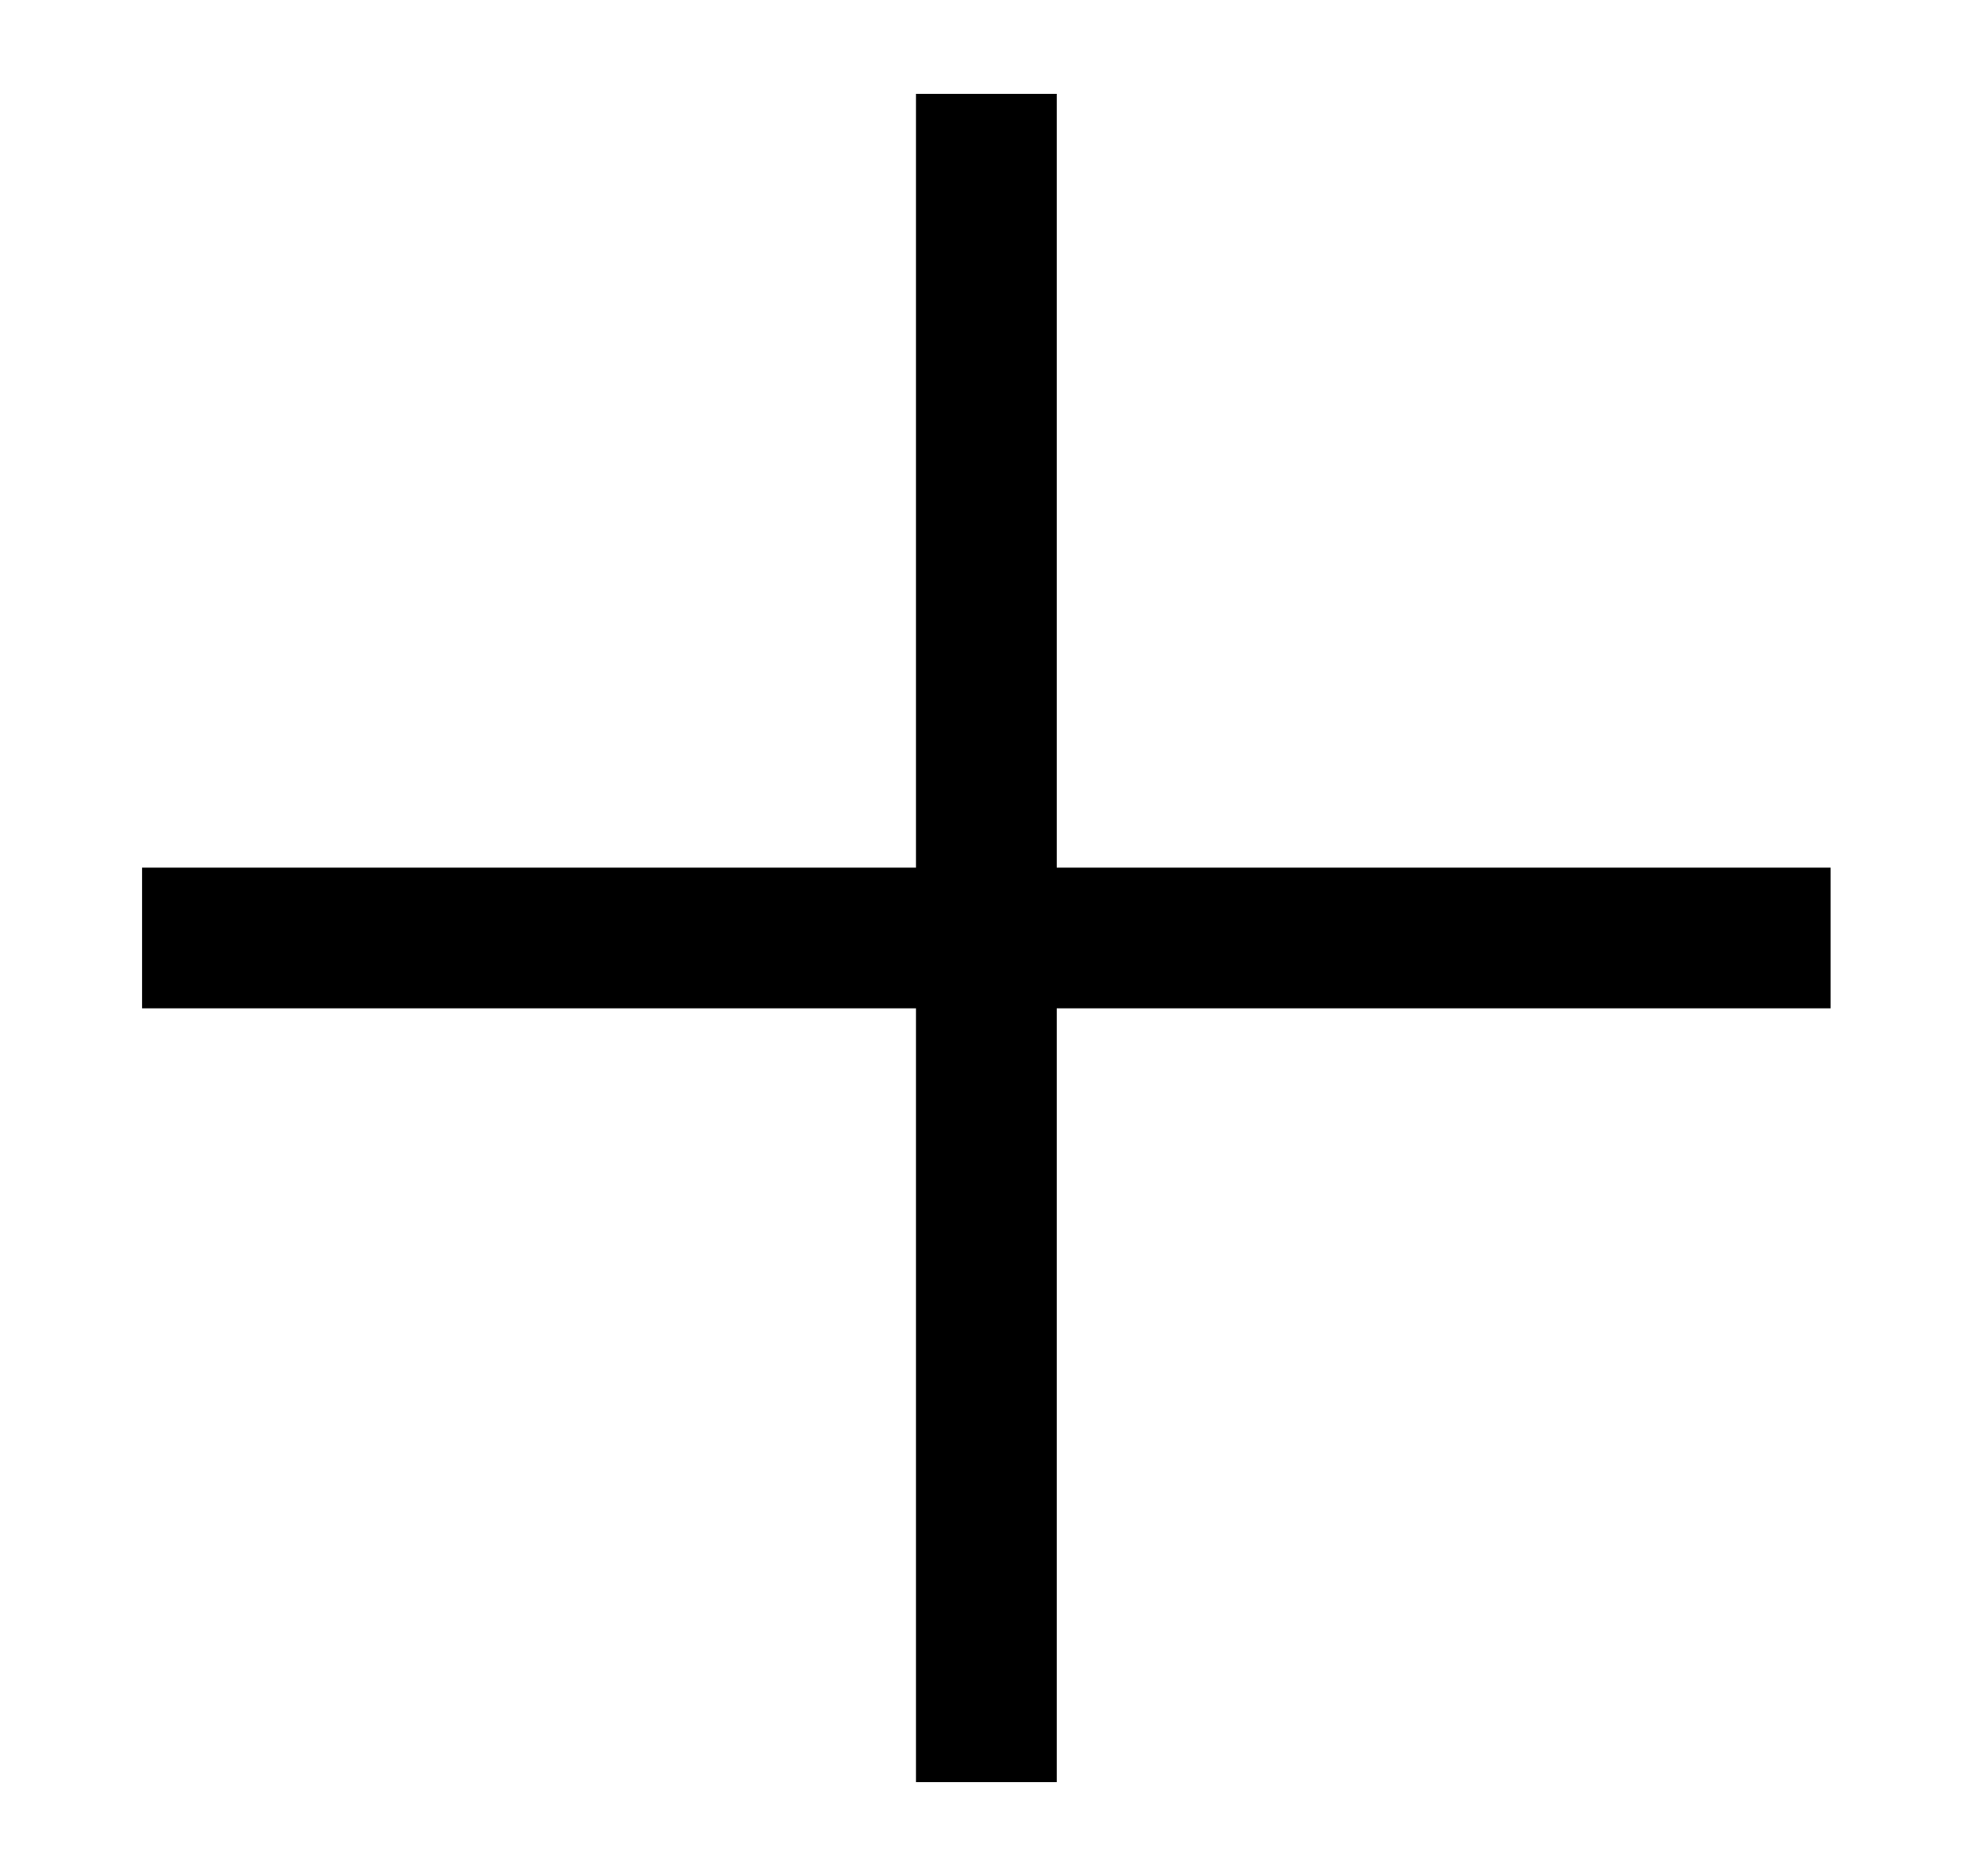
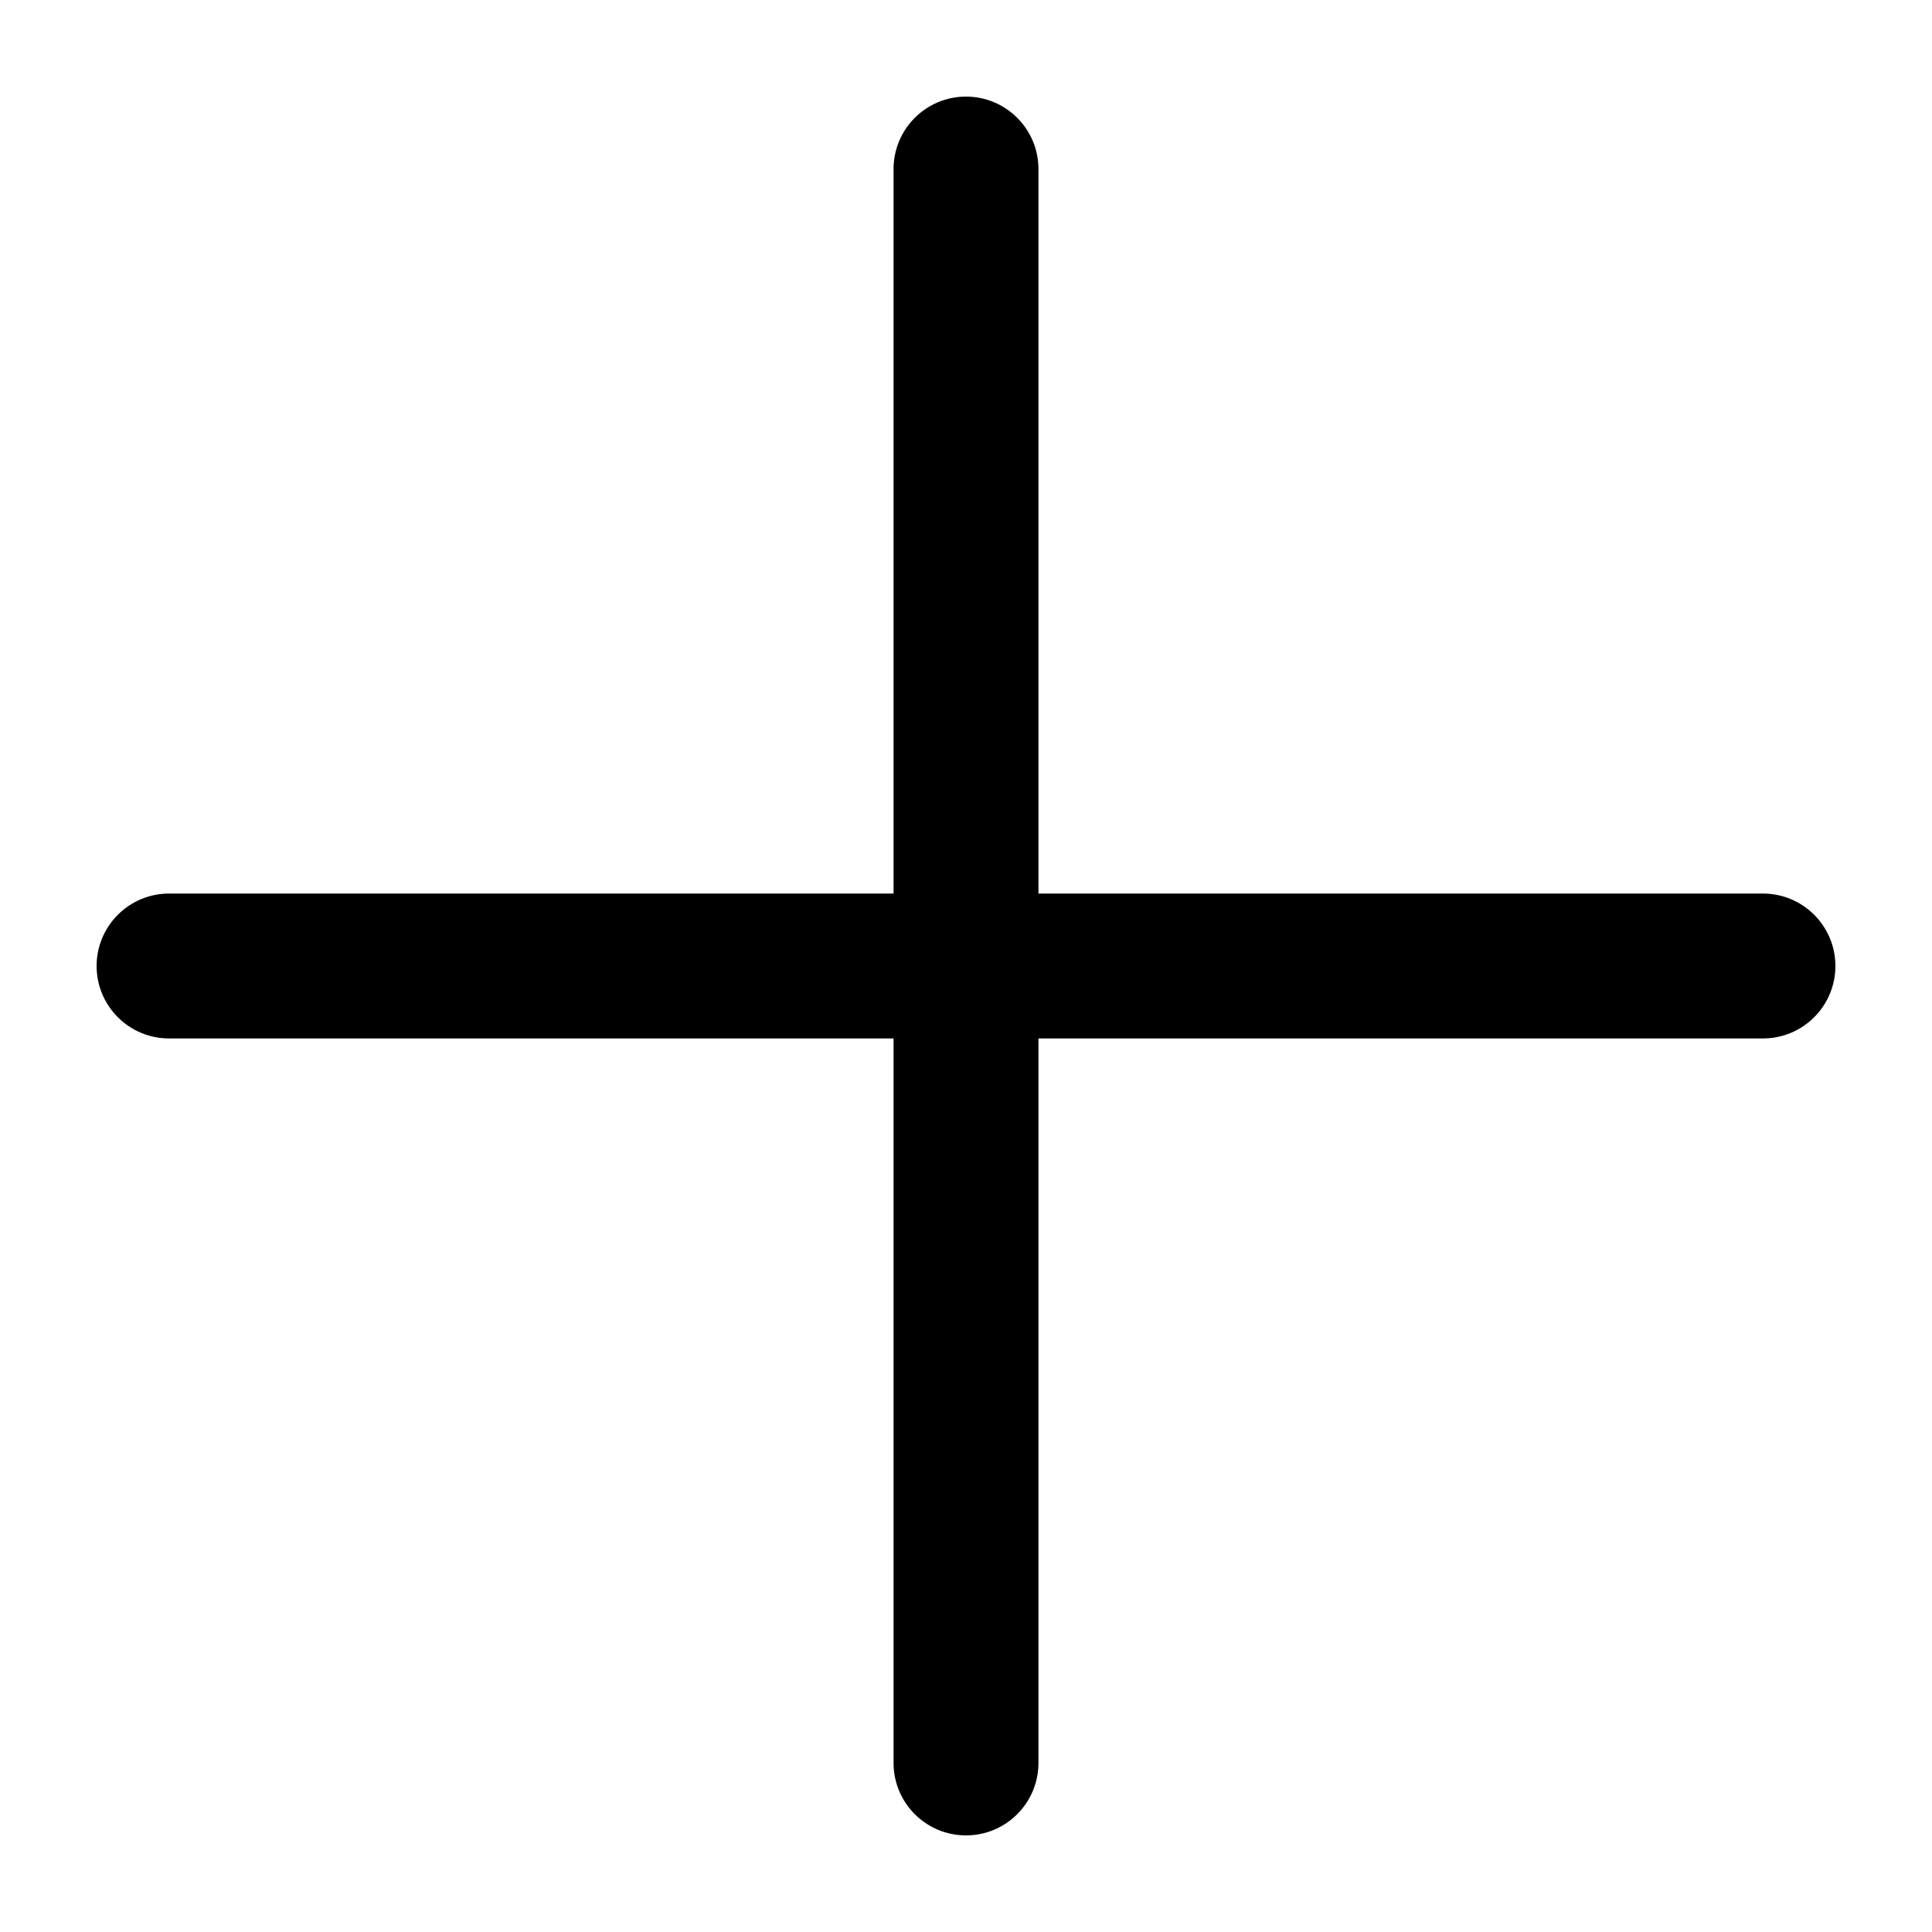
- <svg xmlns="http://www.w3.org/2000/svg" width="21" height="20" viewBox="0 0 21 20" fill="none">
-   <path fill-rule="evenodd" clip-rule="evenodd" d="M11.264 1H9.764V9.25H1.514V10.75H9.764V19H11.264V10.75H19.514V9.25H11.264V1Z" fill="black" />
+ <svg xmlns="http://www.w3.org/2000/svg" width="20" height="20" viewBox="0 0 20 20" fill="none">
+   <path fill-rule="evenodd" clip-rule="evenodd" d="M10.75 1.75C10.75 1.336 10.414 1 10 1C9.586 1 9.25 1.336 9.25 1.75V9.25H1.75C1.336 9.25 1 9.586 1 10C1 10.414 1.336 10.75 1.75 10.75H9.25V18.25C9.25 18.664 9.586 19 10 19C10.414 19 10.75 18.664 10.75 18.25V10.75H18.25C18.664 10.75 19 10.414 19 10C19 9.586 18.664 9.25 18.25 9.25H10.75V1.75Z" fill="black" />
</svg>
